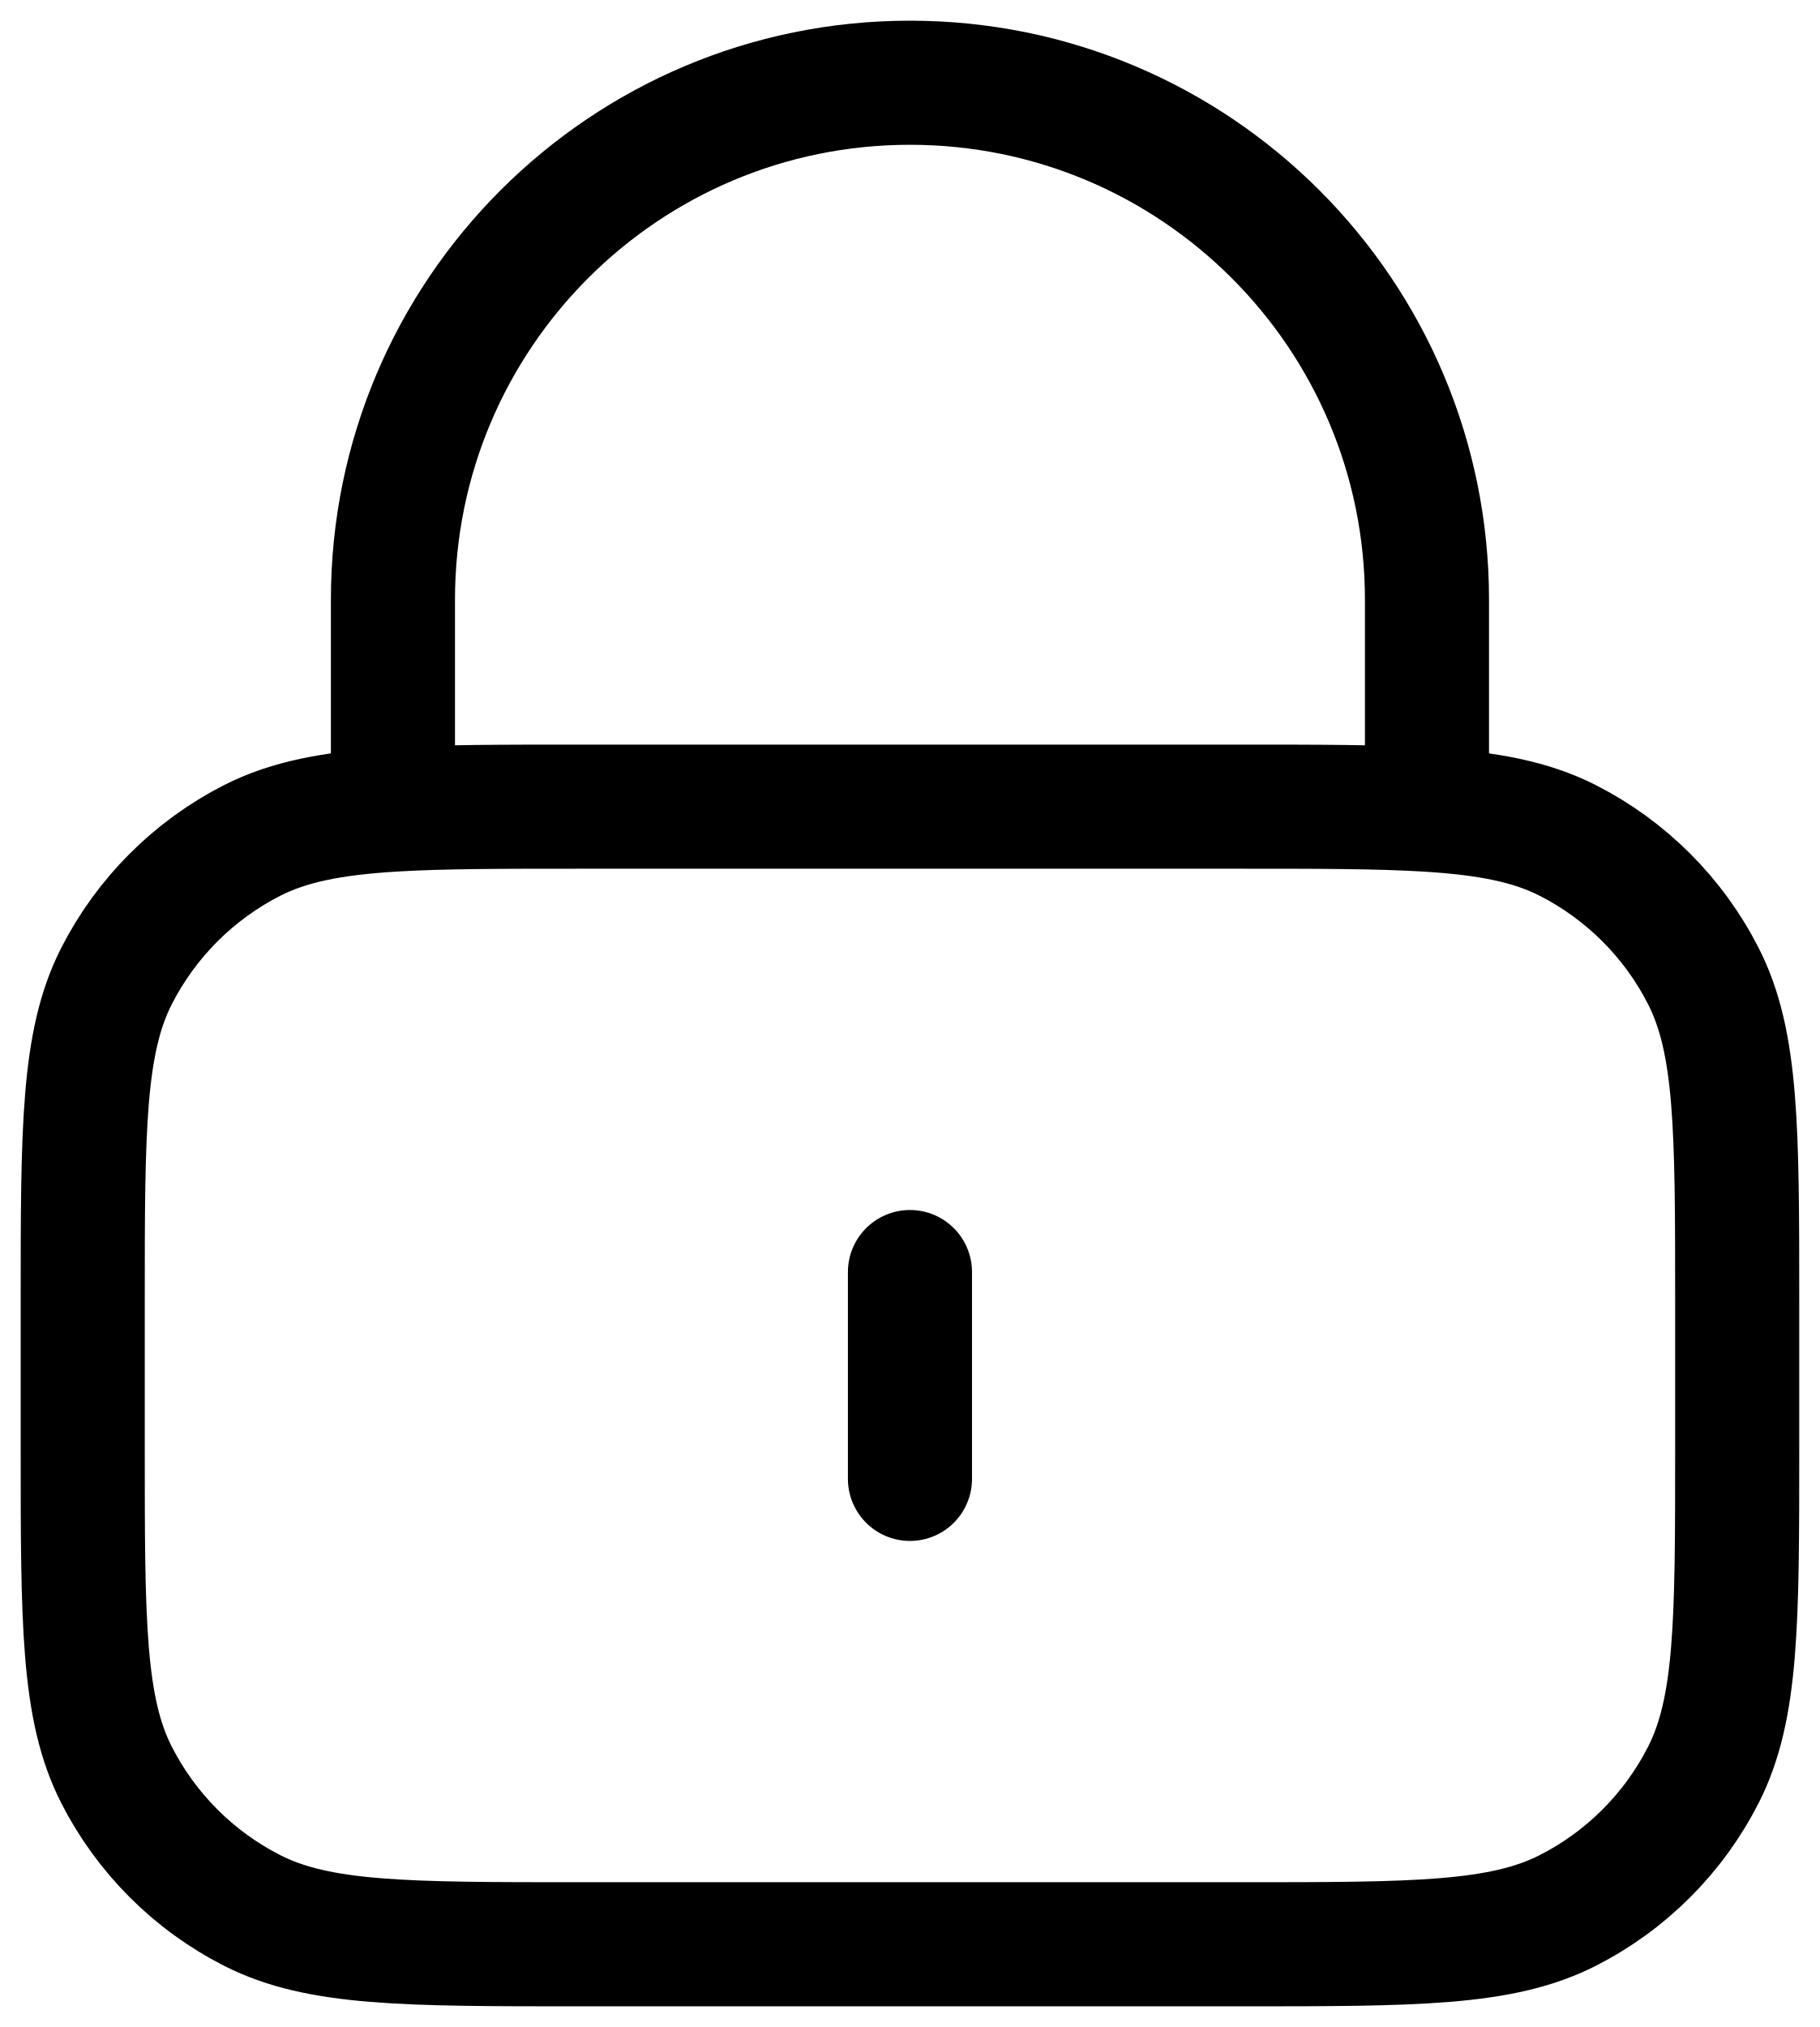
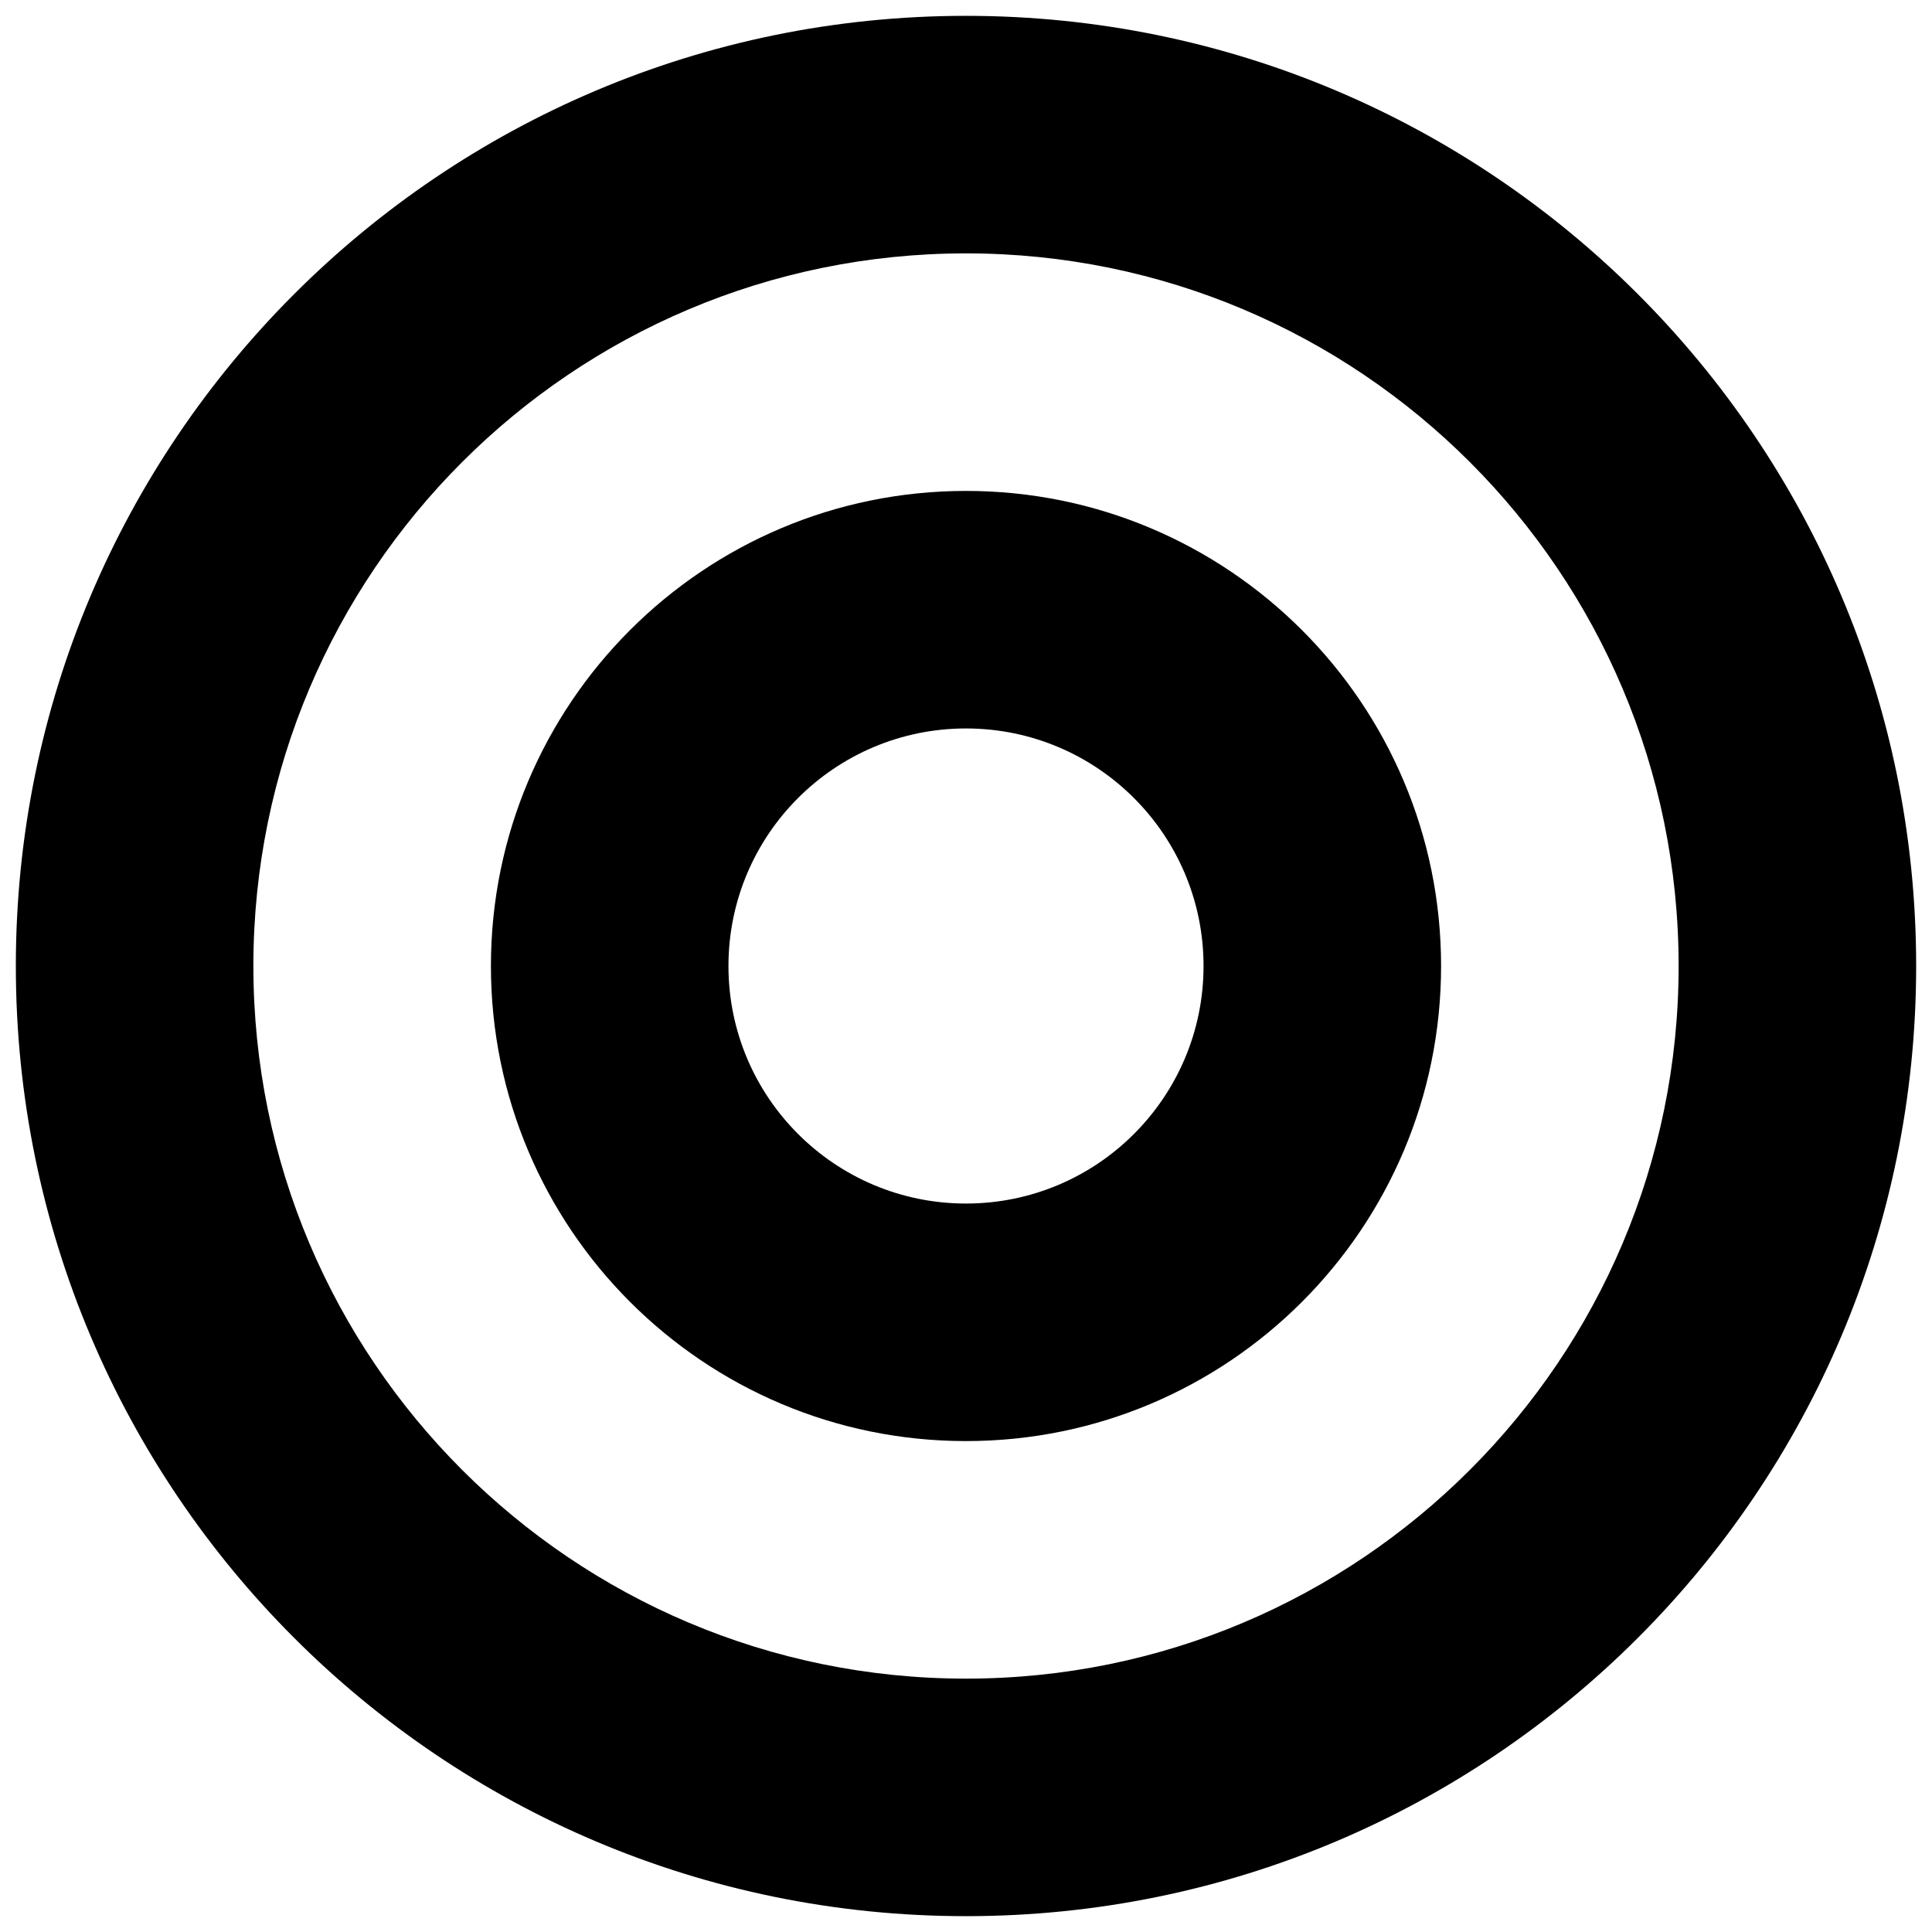
- <svg xmlns="http://www.w3.org/2000/svg" width="44" height="49" viewBox="0 0 44 49" fill="none">
-   <path d="M22 30.75V35.75M9.5 19.572C10.678 19.5 12.132 19.5 14 19.5H30C31.869 19.5 33.322 19.5 34.5 19.572M9.5 19.572C8.029 19.662 6.986 19.864 6.095 20.317C4.684 21.037 3.537 22.184 2.817 23.595C2 25.2 2 27.299 2 31.5V35C2 39.2 2 41.3 2.817 42.905C3.537 44.316 4.684 45.464 6.095 46.182C7.699 47 9.8 47 14 47H30C34.2 47 36.3 47 37.905 46.182C39.316 45.464 40.464 44.316 41.182 42.905C42 41.3 42 39.2 42 35V31.5C42 27.299 42 25.2 41.182 23.595C40.464 22.184 39.316 21.037 37.905 20.317C37.014 19.864 35.971 19.662 34.5 19.572M9.5 19.572V14.5C9.5 7.596 15.096 2 22 2C28.904 2 34.5 7.596 34.5 14.5V19.572" stroke="black" stroke-width="3" stroke-linecap="round" stroke-linejoin="round" />
+ <svg xmlns="http://www.w3.org/2000/svg" width="61" height="61" viewBox="0 0 61 61" fill="none">
+   <path fill-rule="evenodd" clip-rule="evenodd" d="M30.5 15.5C22.216 15.5 15.5 22.216 15.5 30.5C15.5 38.784 22.216 45.5 30.5 45.5C38.784 45.5 45.5 38.784 45.5 30.5C45.5 22.216 38.784 15.5 30.5 15.5ZM23 30.5C23 26.358 26.358 23 30.5 23C34.642 23 38 26.358 38 30.5C38 34.642 34.642 38 30.5 38C26.358 38 23 34.642 23 30.5Z" fill="black" />
+   <path fill-rule="evenodd" clip-rule="evenodd" d="M30.5 0.5C13.931 0.5 0.5 13.931 0.5 30.5C0.5 47.069 13.931 60.5 30.5 60.5C47.069 60.5 60.5 47.069 60.5 30.5C60.5 13.931 47.069 0.5 30.5 0.5ZM8 30.5C8 18.074 18.074 8 30.5 8C42.926 8 53 18.074 53 30.5C53 42.926 42.926 53 30.5 53C18.074 53 8 42.926 8 30.5Z" fill="black" />
</svg>
